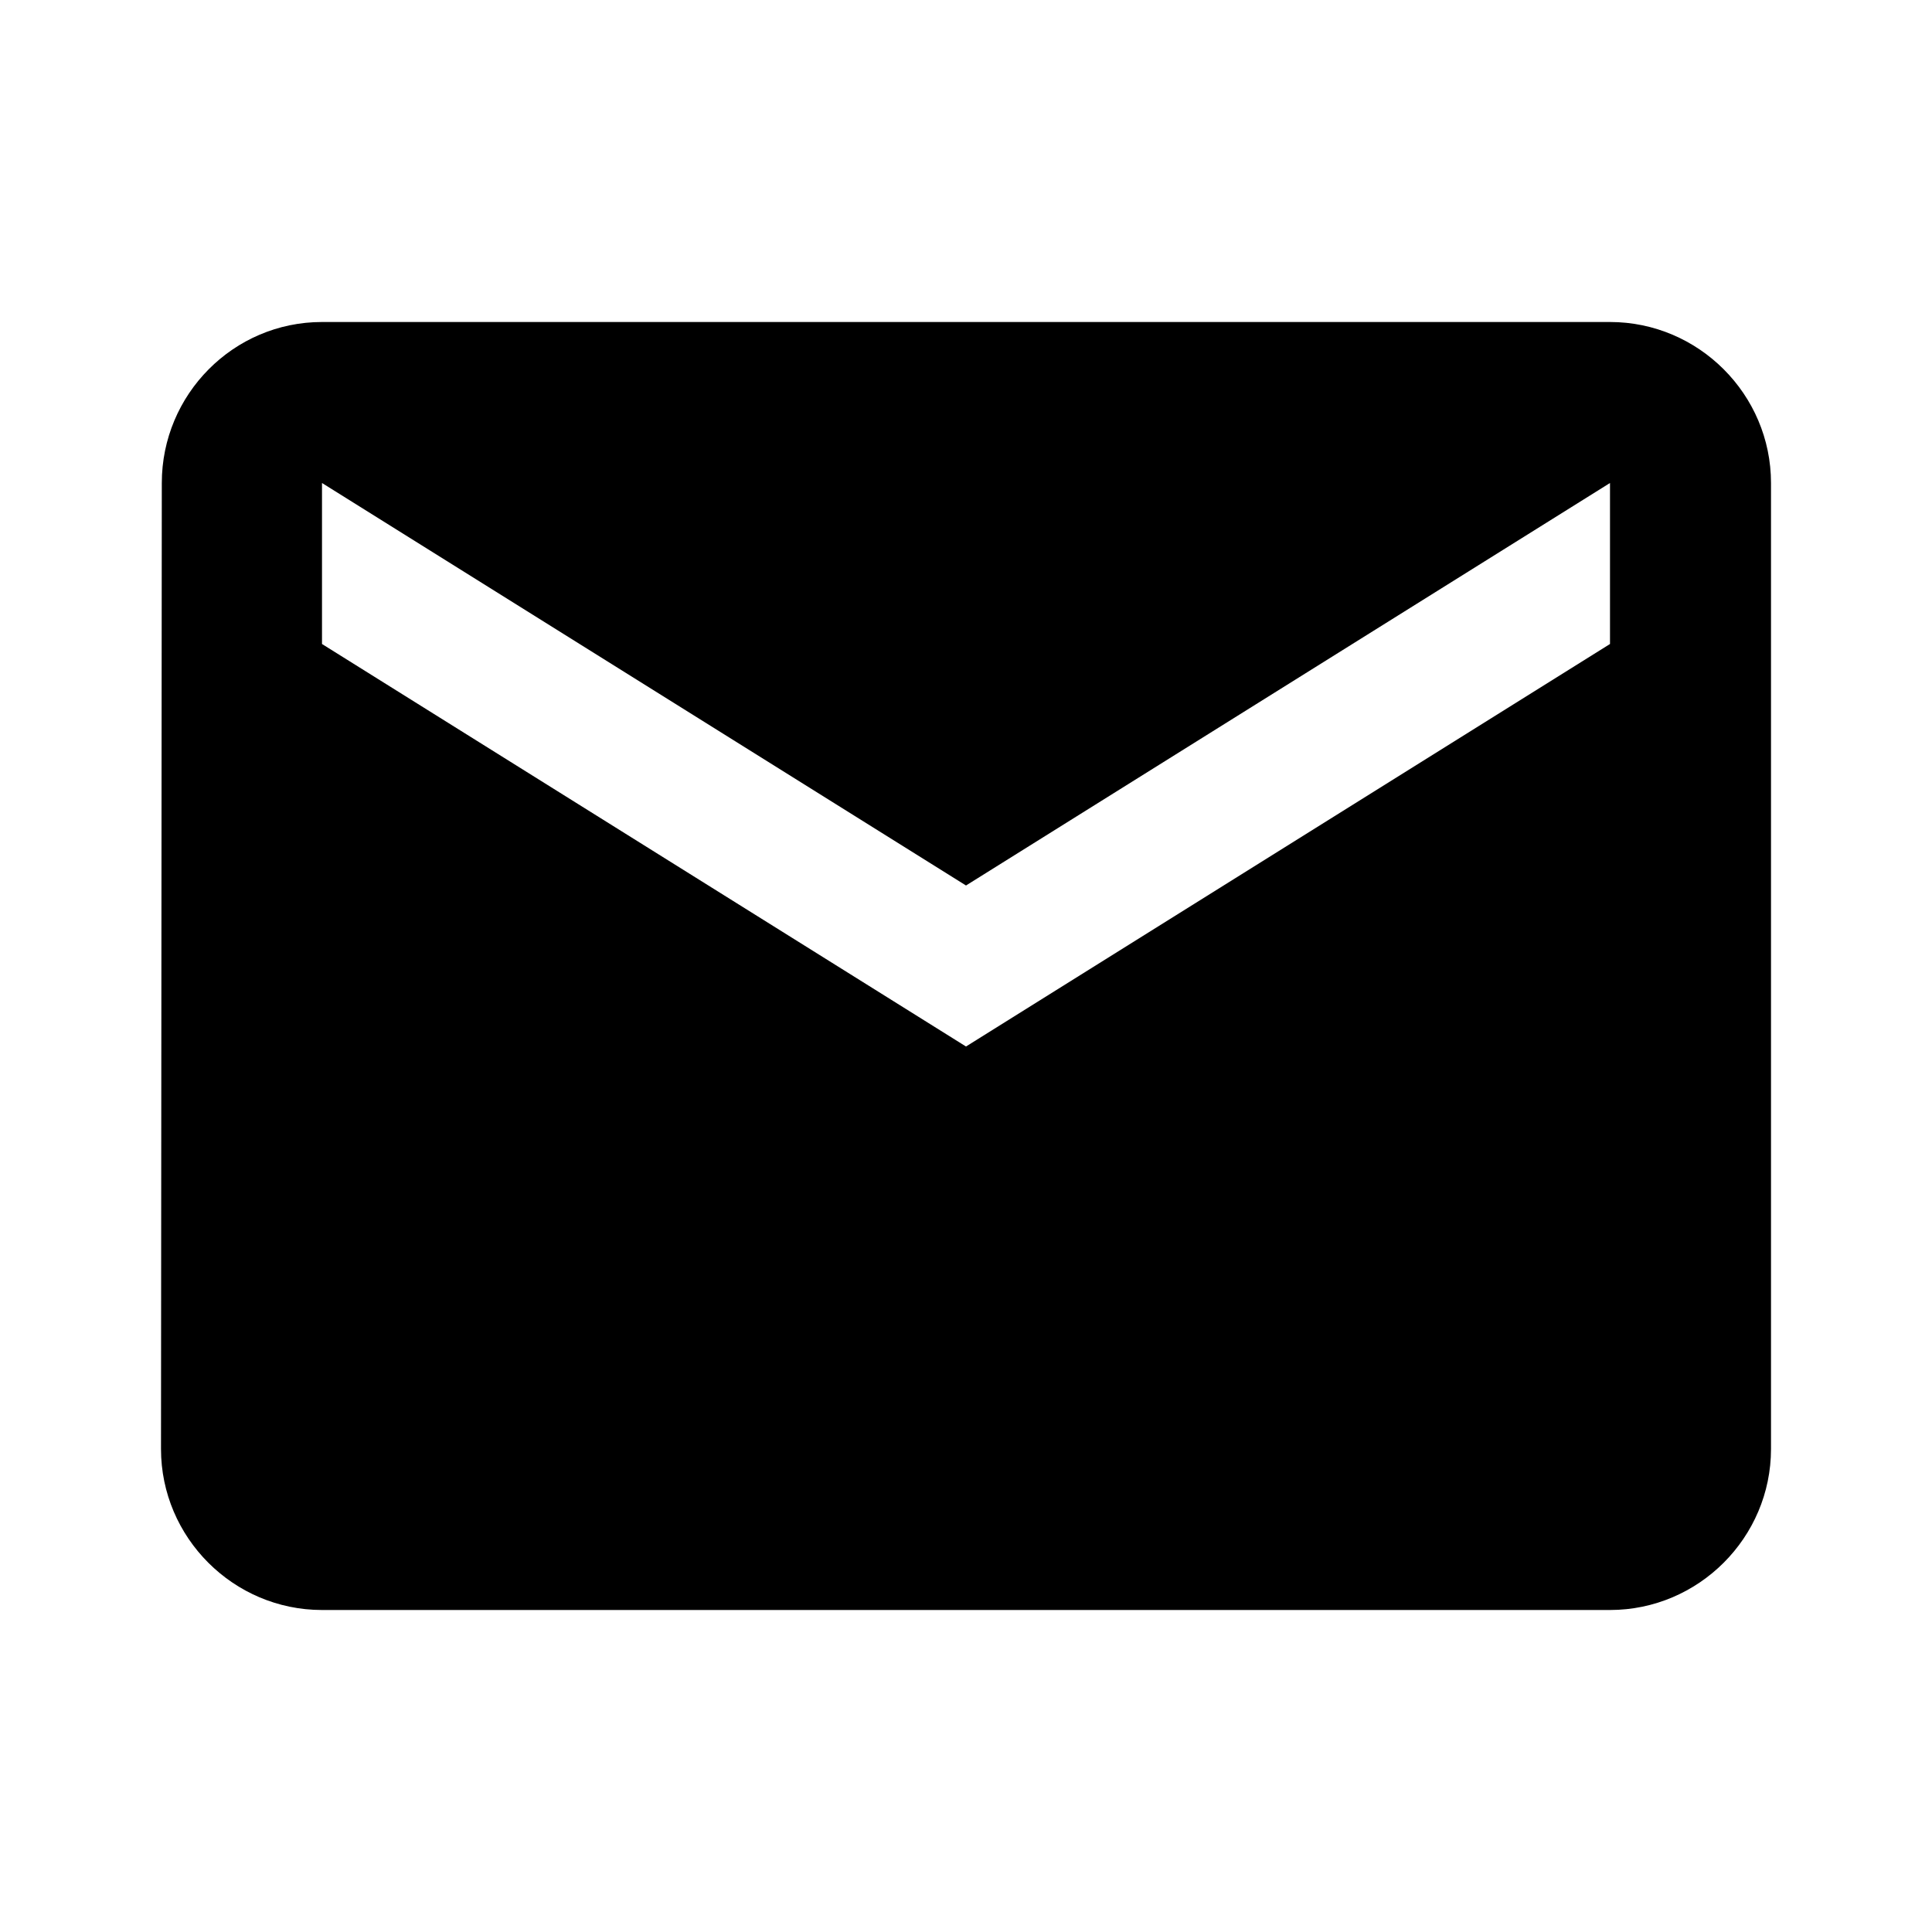
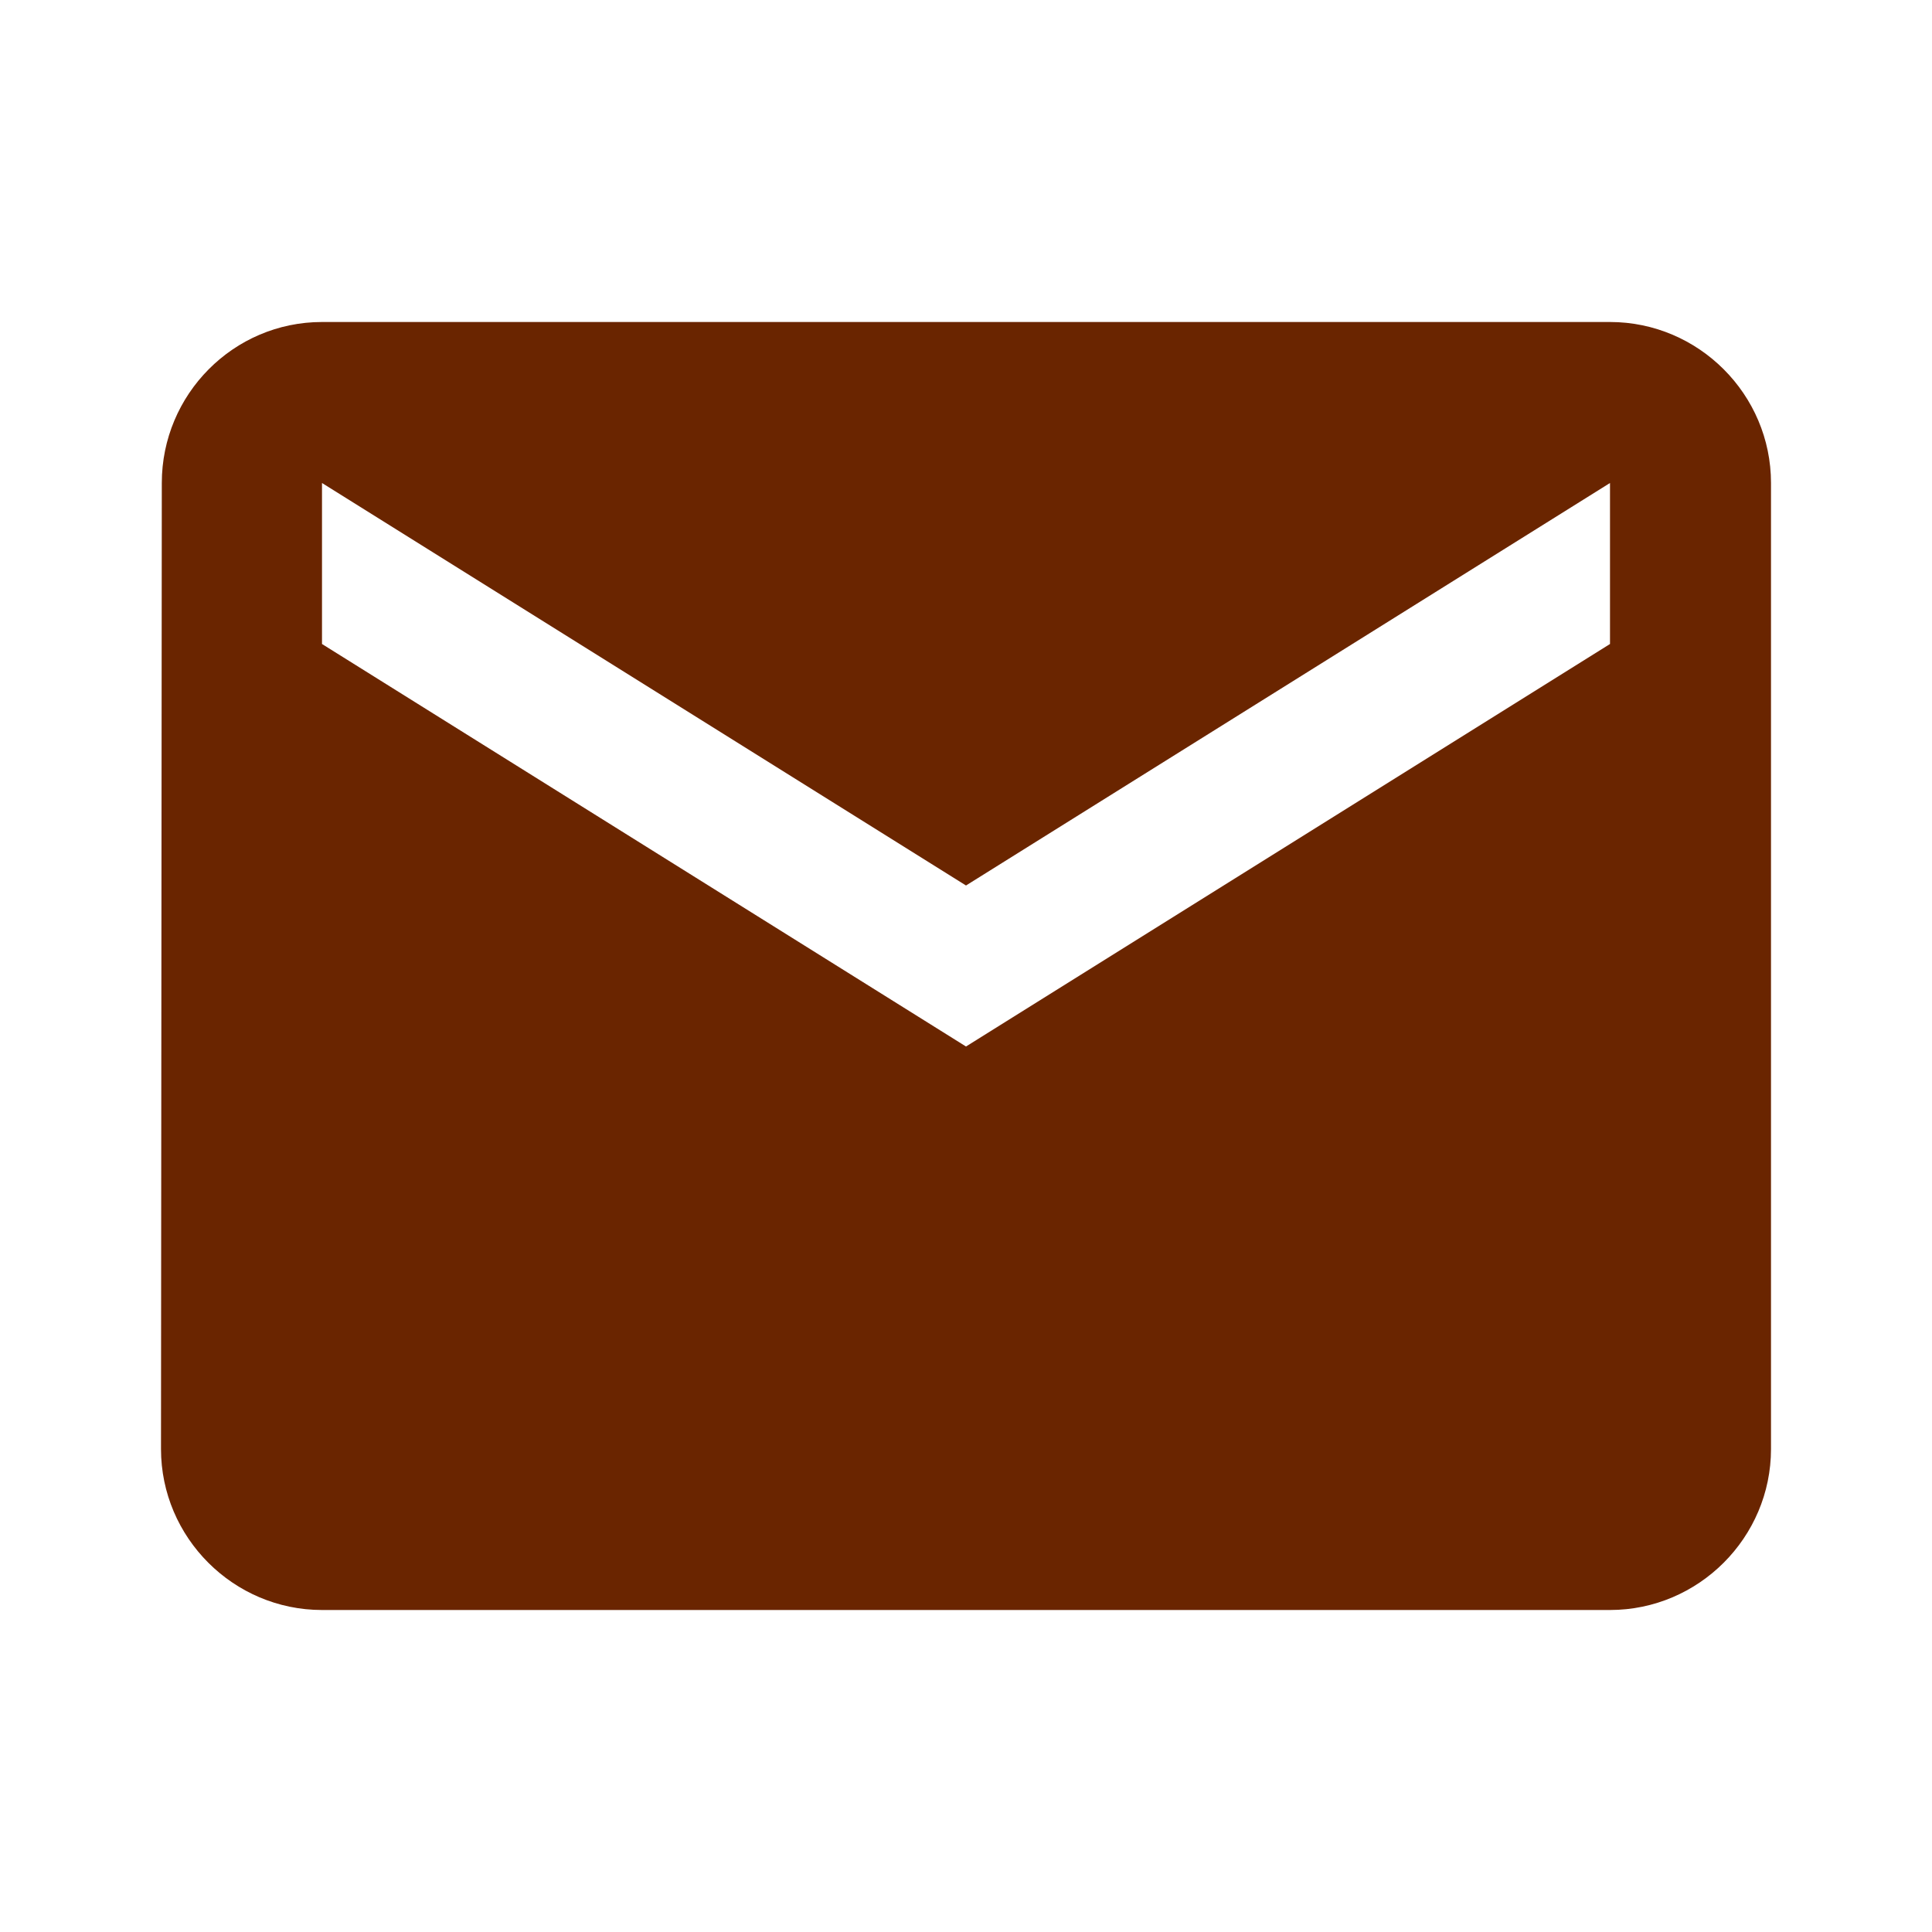
- <svg xmlns="http://www.w3.org/2000/svg" viewBox="0 0 24 24" fill="black" width="24px" height="24px">
+ <svg xmlns="http://www.w3.org/2000/svg" viewBox="0 0 24 24" fill="rgb(106, 37, 0)" width="24px" height="24px">
  <path d="M0 0h24v24H0z" fill="none" />
  <path d="M20 4H4c-1.1 0-1.99.9-1.99 2L2 18c0 1.1.9 2 2 2h16c1.1 0 2-.9 2-2V6c0-1.1-.9-2-2-2zm0 4l-8 5-8-5V6l8 5 8-5v2z" />
</svg>
